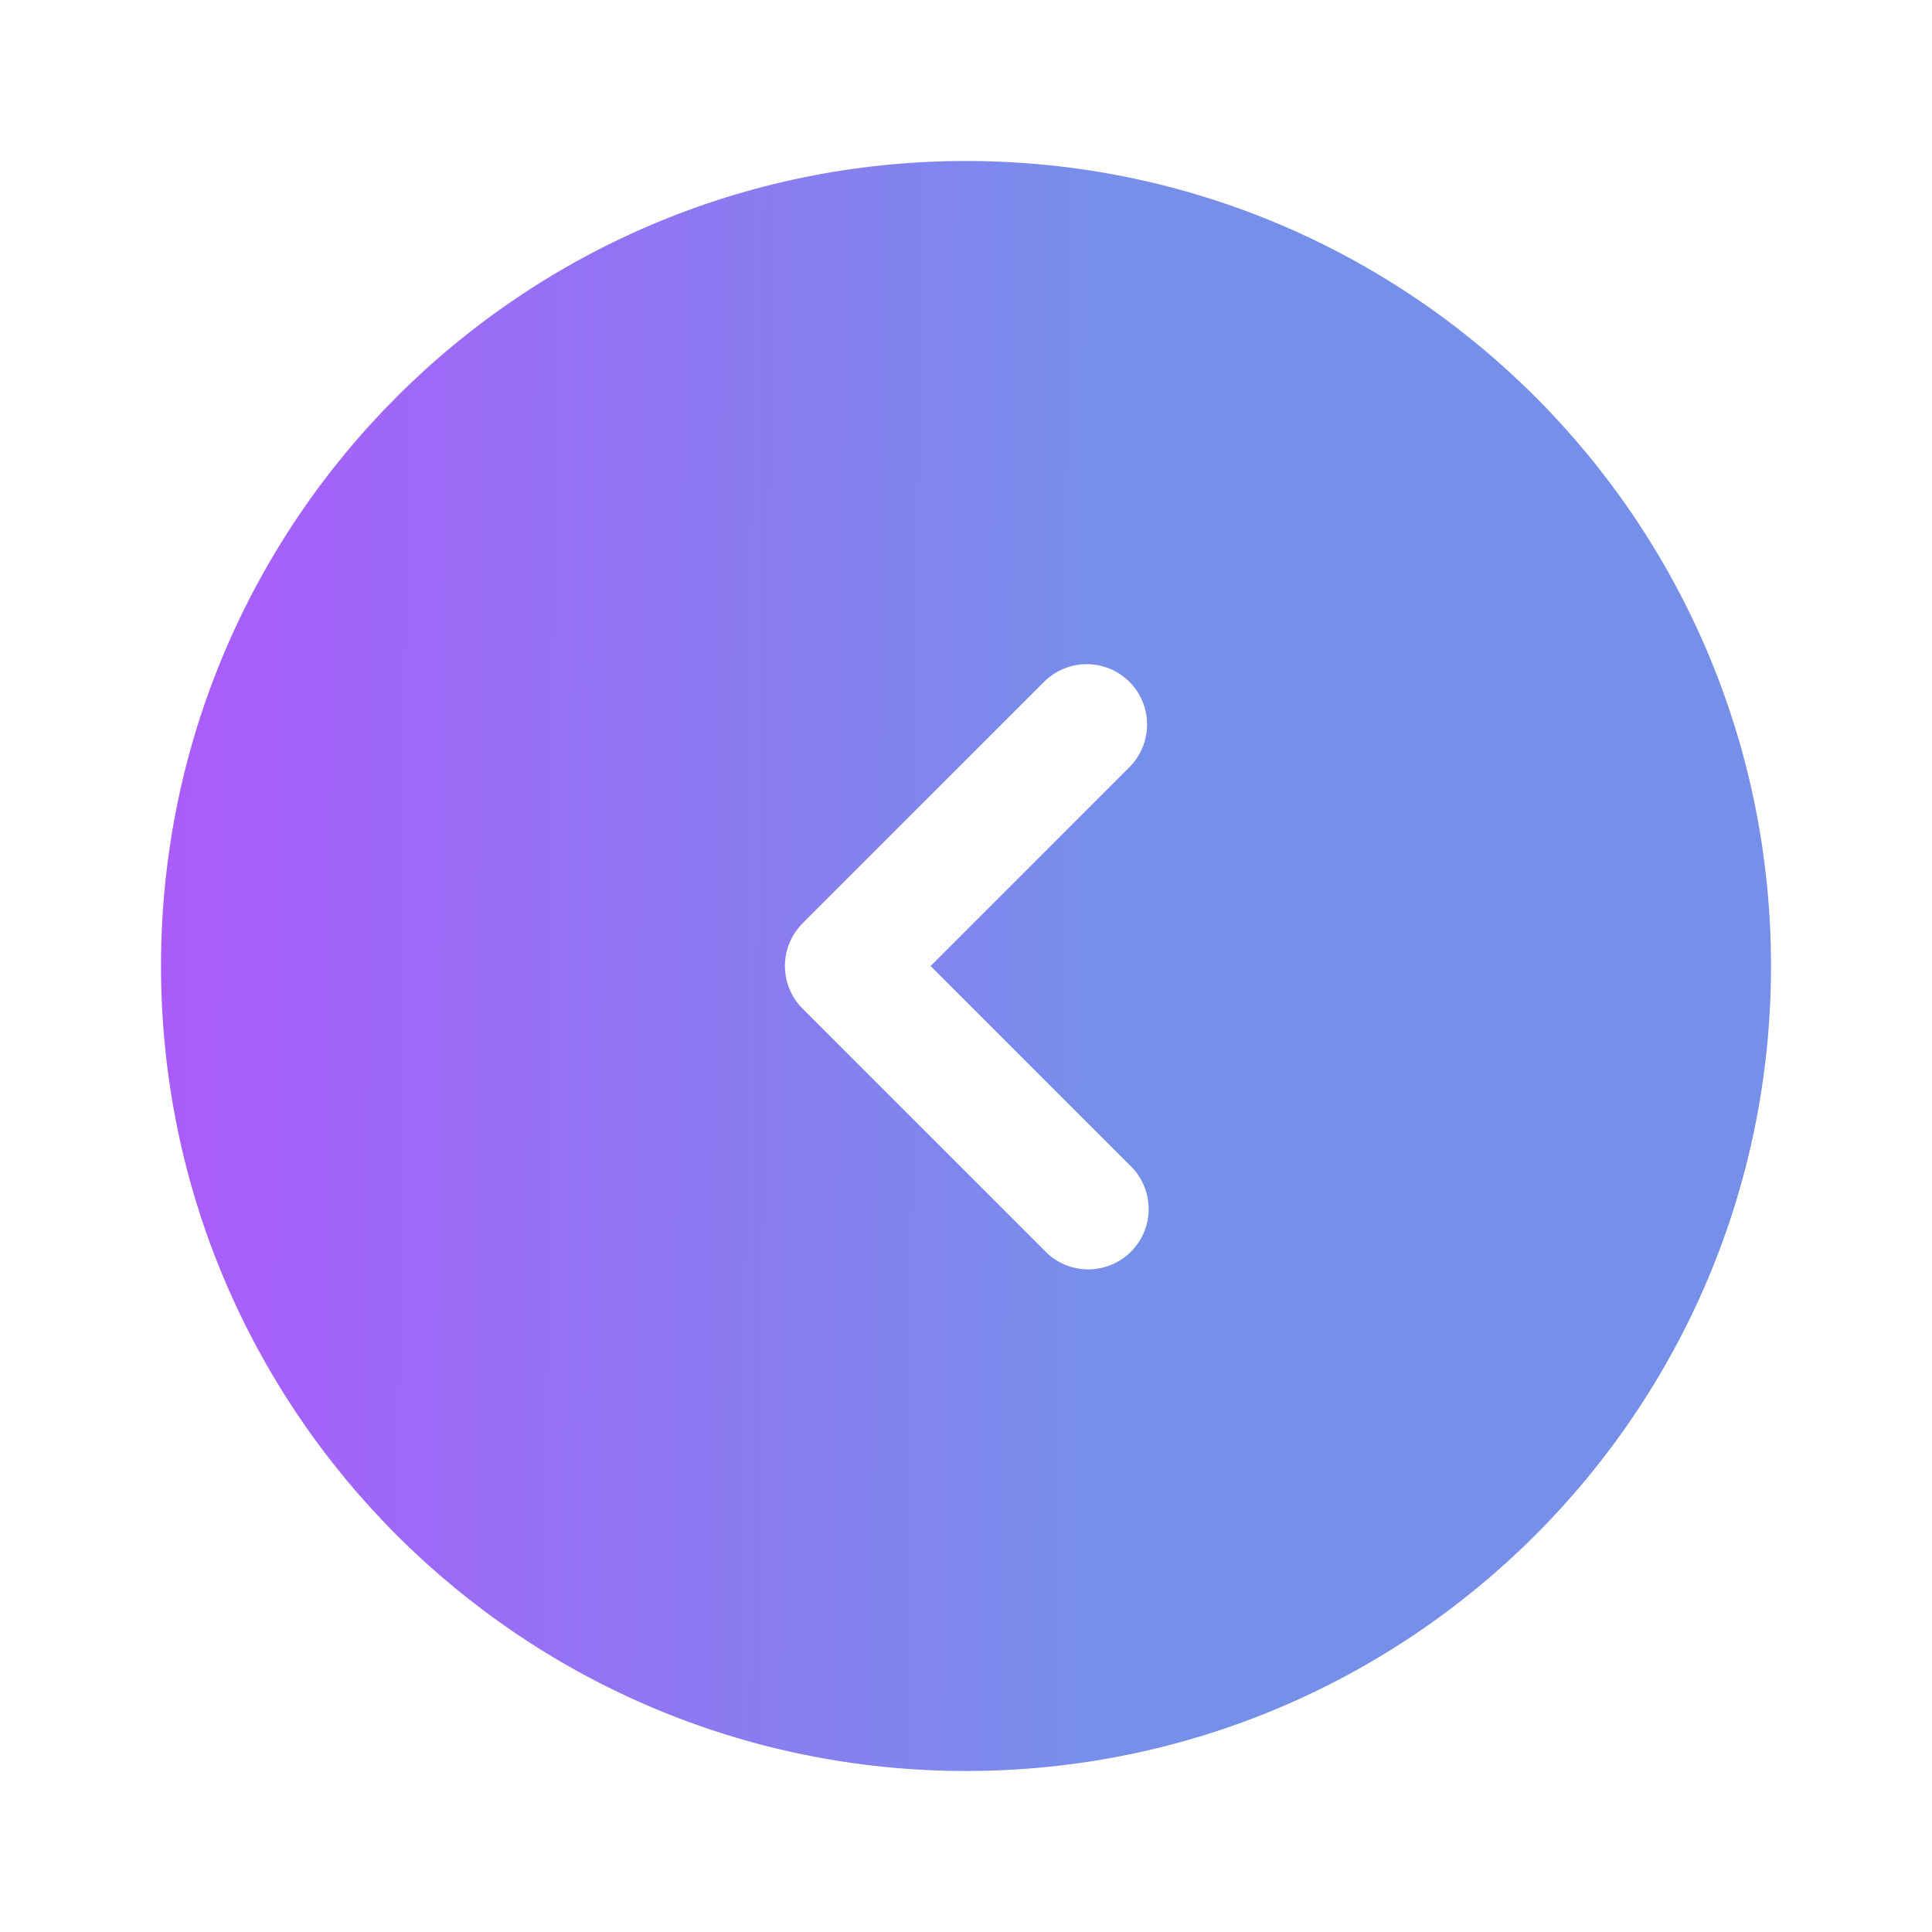
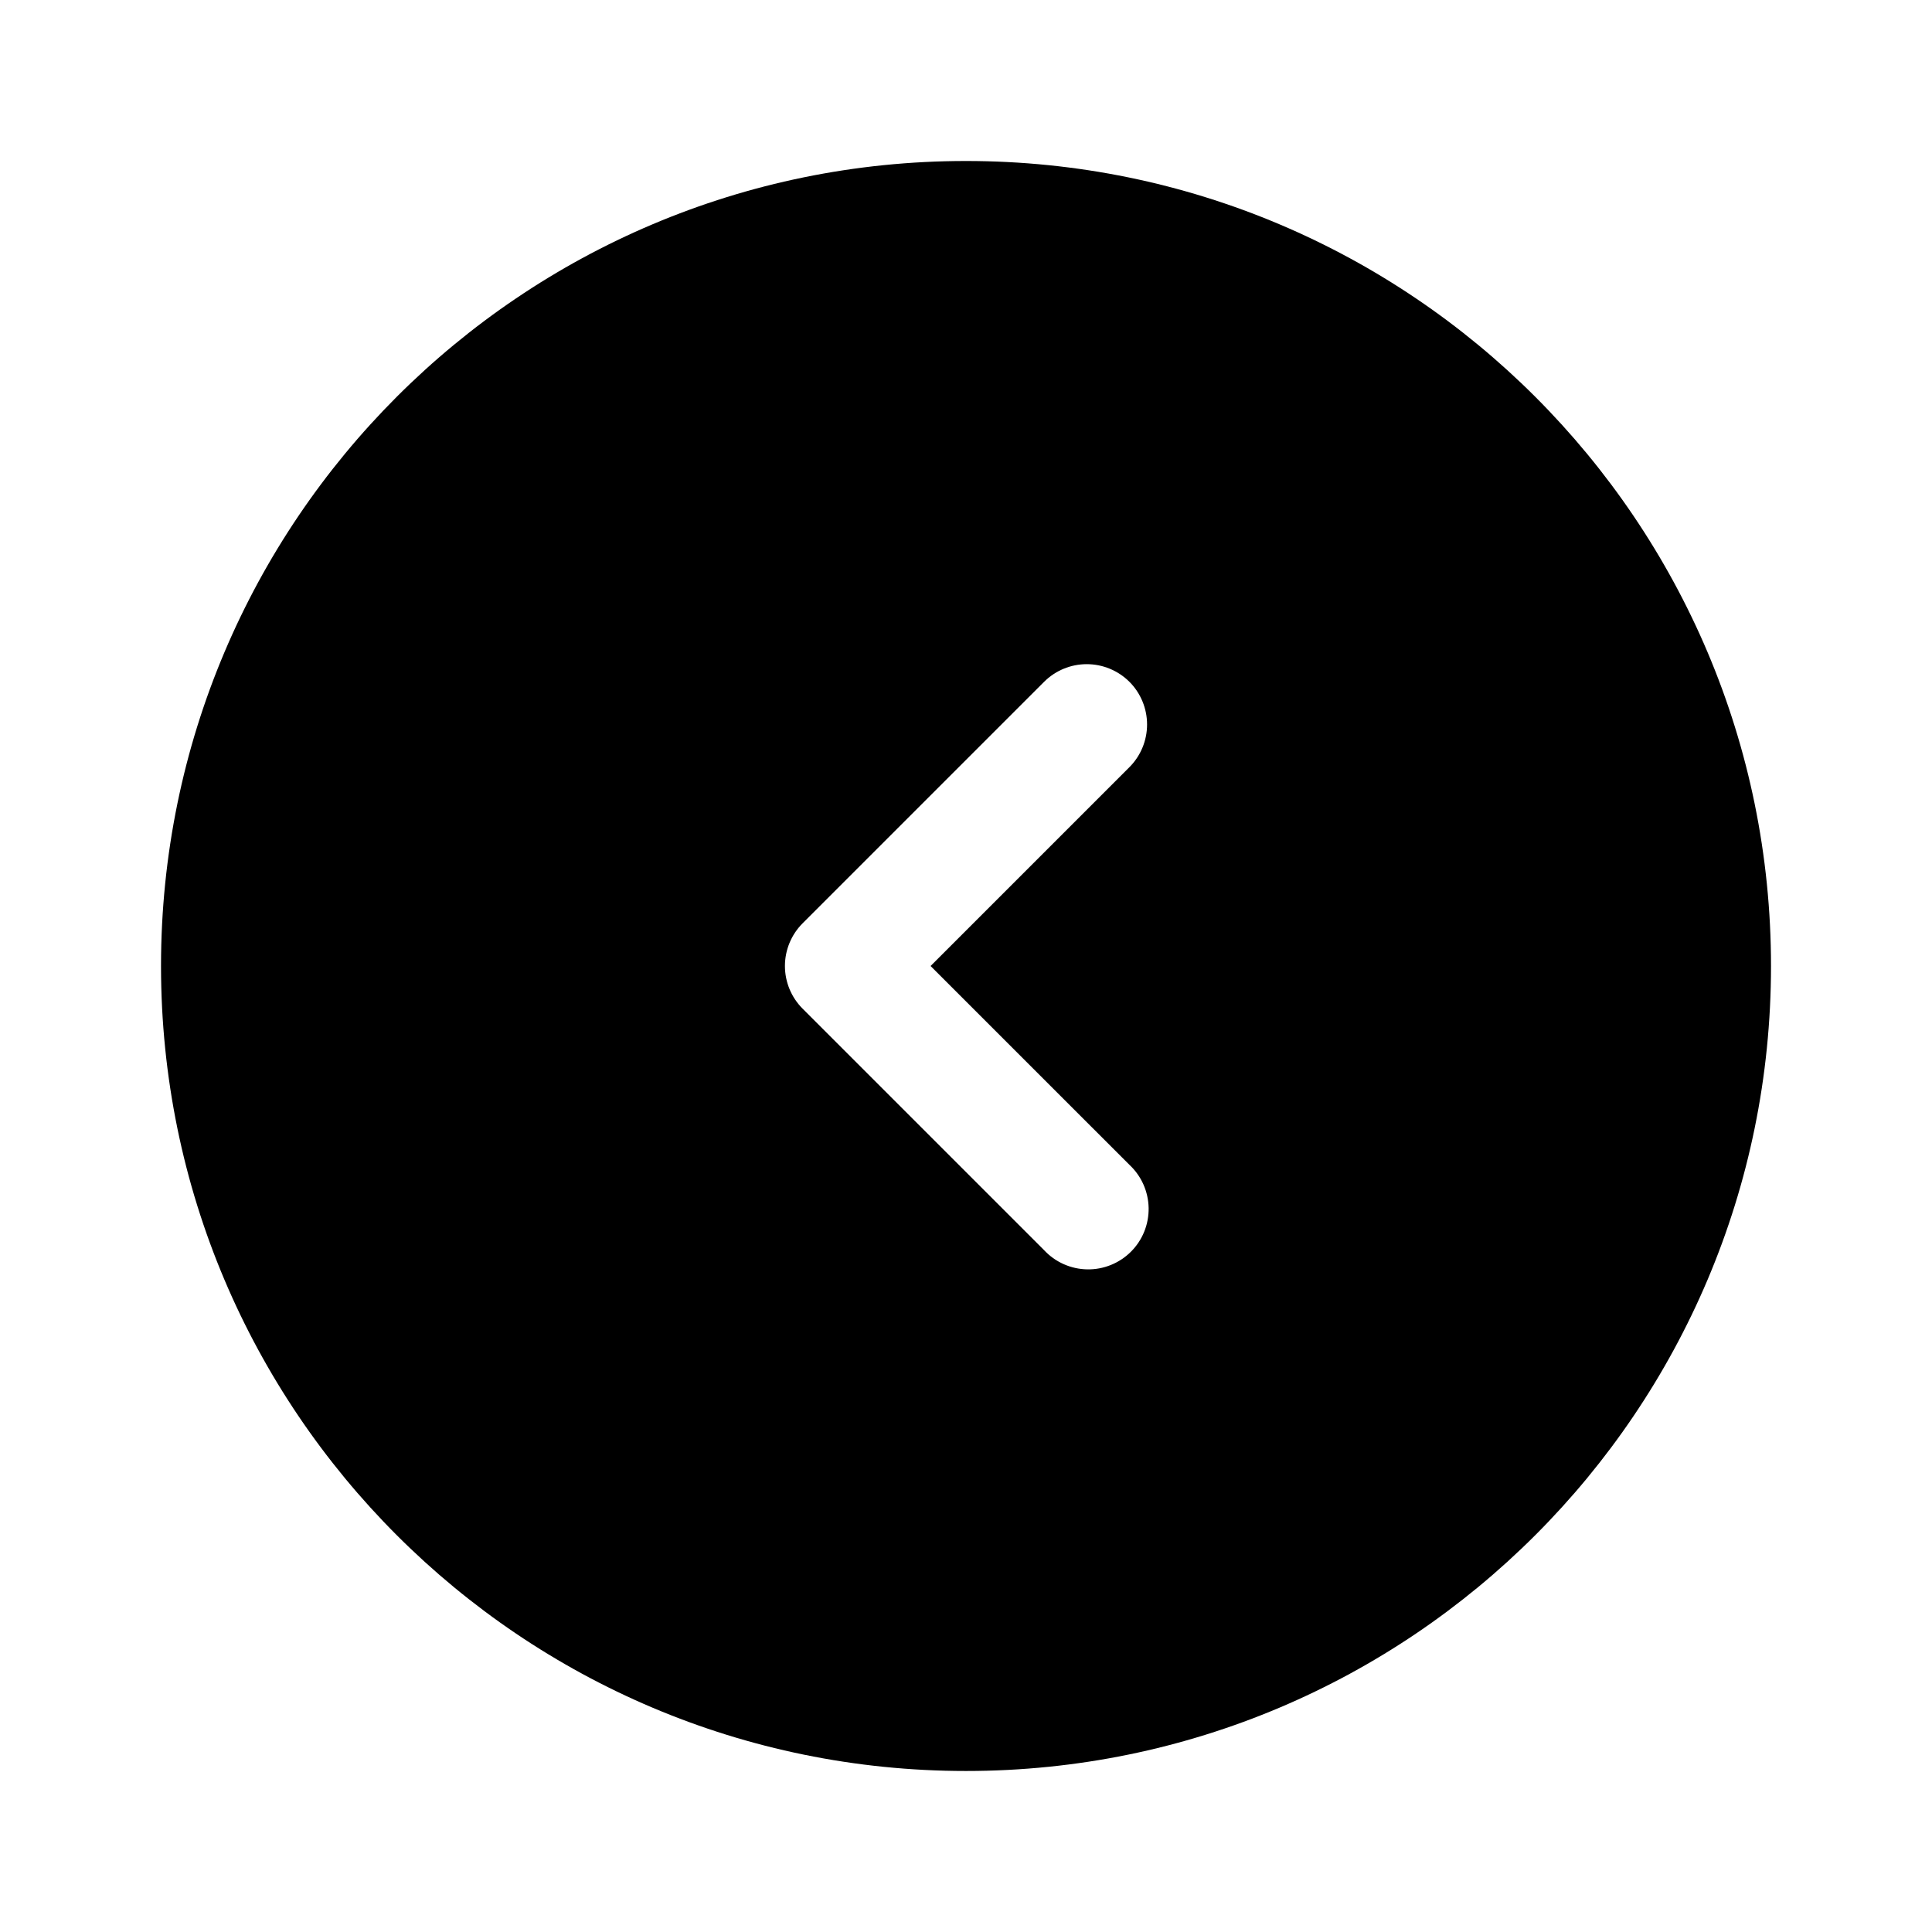
<svg xmlns="http://www.w3.org/2000/svg" width="100" height="100" viewBox="0 0 100 100" fill="none">
  <path fill-rule="evenodd" clip-rule="evenodd" d="M50 91.666C73.013 91.666 91.667 73.012 91.667 50C91.667 26.987 73.013 8.333 50 8.333C26.988 8.333 8.334 26.987 8.334 50C8.334 73.012 26.988 91.666 50 91.666ZM58.459 35.291C59.044 35.877 59.372 36.672 59.372 37.5C59.372 38.328 59.044 39.122 58.459 39.708L48.167 50L58.459 60.291C58.766 60.577 59.012 60.922 59.183 61.306C59.353 61.689 59.445 62.103 59.453 62.523C59.46 62.942 59.383 63.359 59.226 63.748C59.069 64.137 58.835 64.491 58.538 64.787C58.241 65.084 57.888 65.318 57.498 65.475C57.109 65.632 56.693 65.71 56.273 65.702C55.853 65.695 55.44 65.603 55.056 65.432C54.673 65.261 54.328 65.015 54.042 64.708L41.542 52.208C40.957 51.622 40.628 50.828 40.628 50C40.628 49.172 40.957 48.377 41.542 47.791L54.042 35.291C54.628 34.706 55.422 34.377 56.25 34.377C57.078 34.377 57.873 34.706 58.459 35.291Z" fill="url(#paint0_linear_1_151)" />
  <defs>
    <linearGradient id="paint0_linear_1_151" x1="8.334" y1="26.576" x2="58.383" y2="26.997" gradientUnits="userSpaceOnUse">
-       <stop stop-color="#AB5BFB" />
-       <stop offset="1" stop-color="#7690EA" />
+       <stop stop-color="#000000" />
+       <stop offset="1" stop-color="#000000" />
    </linearGradient>
  </defs>
</svg>
